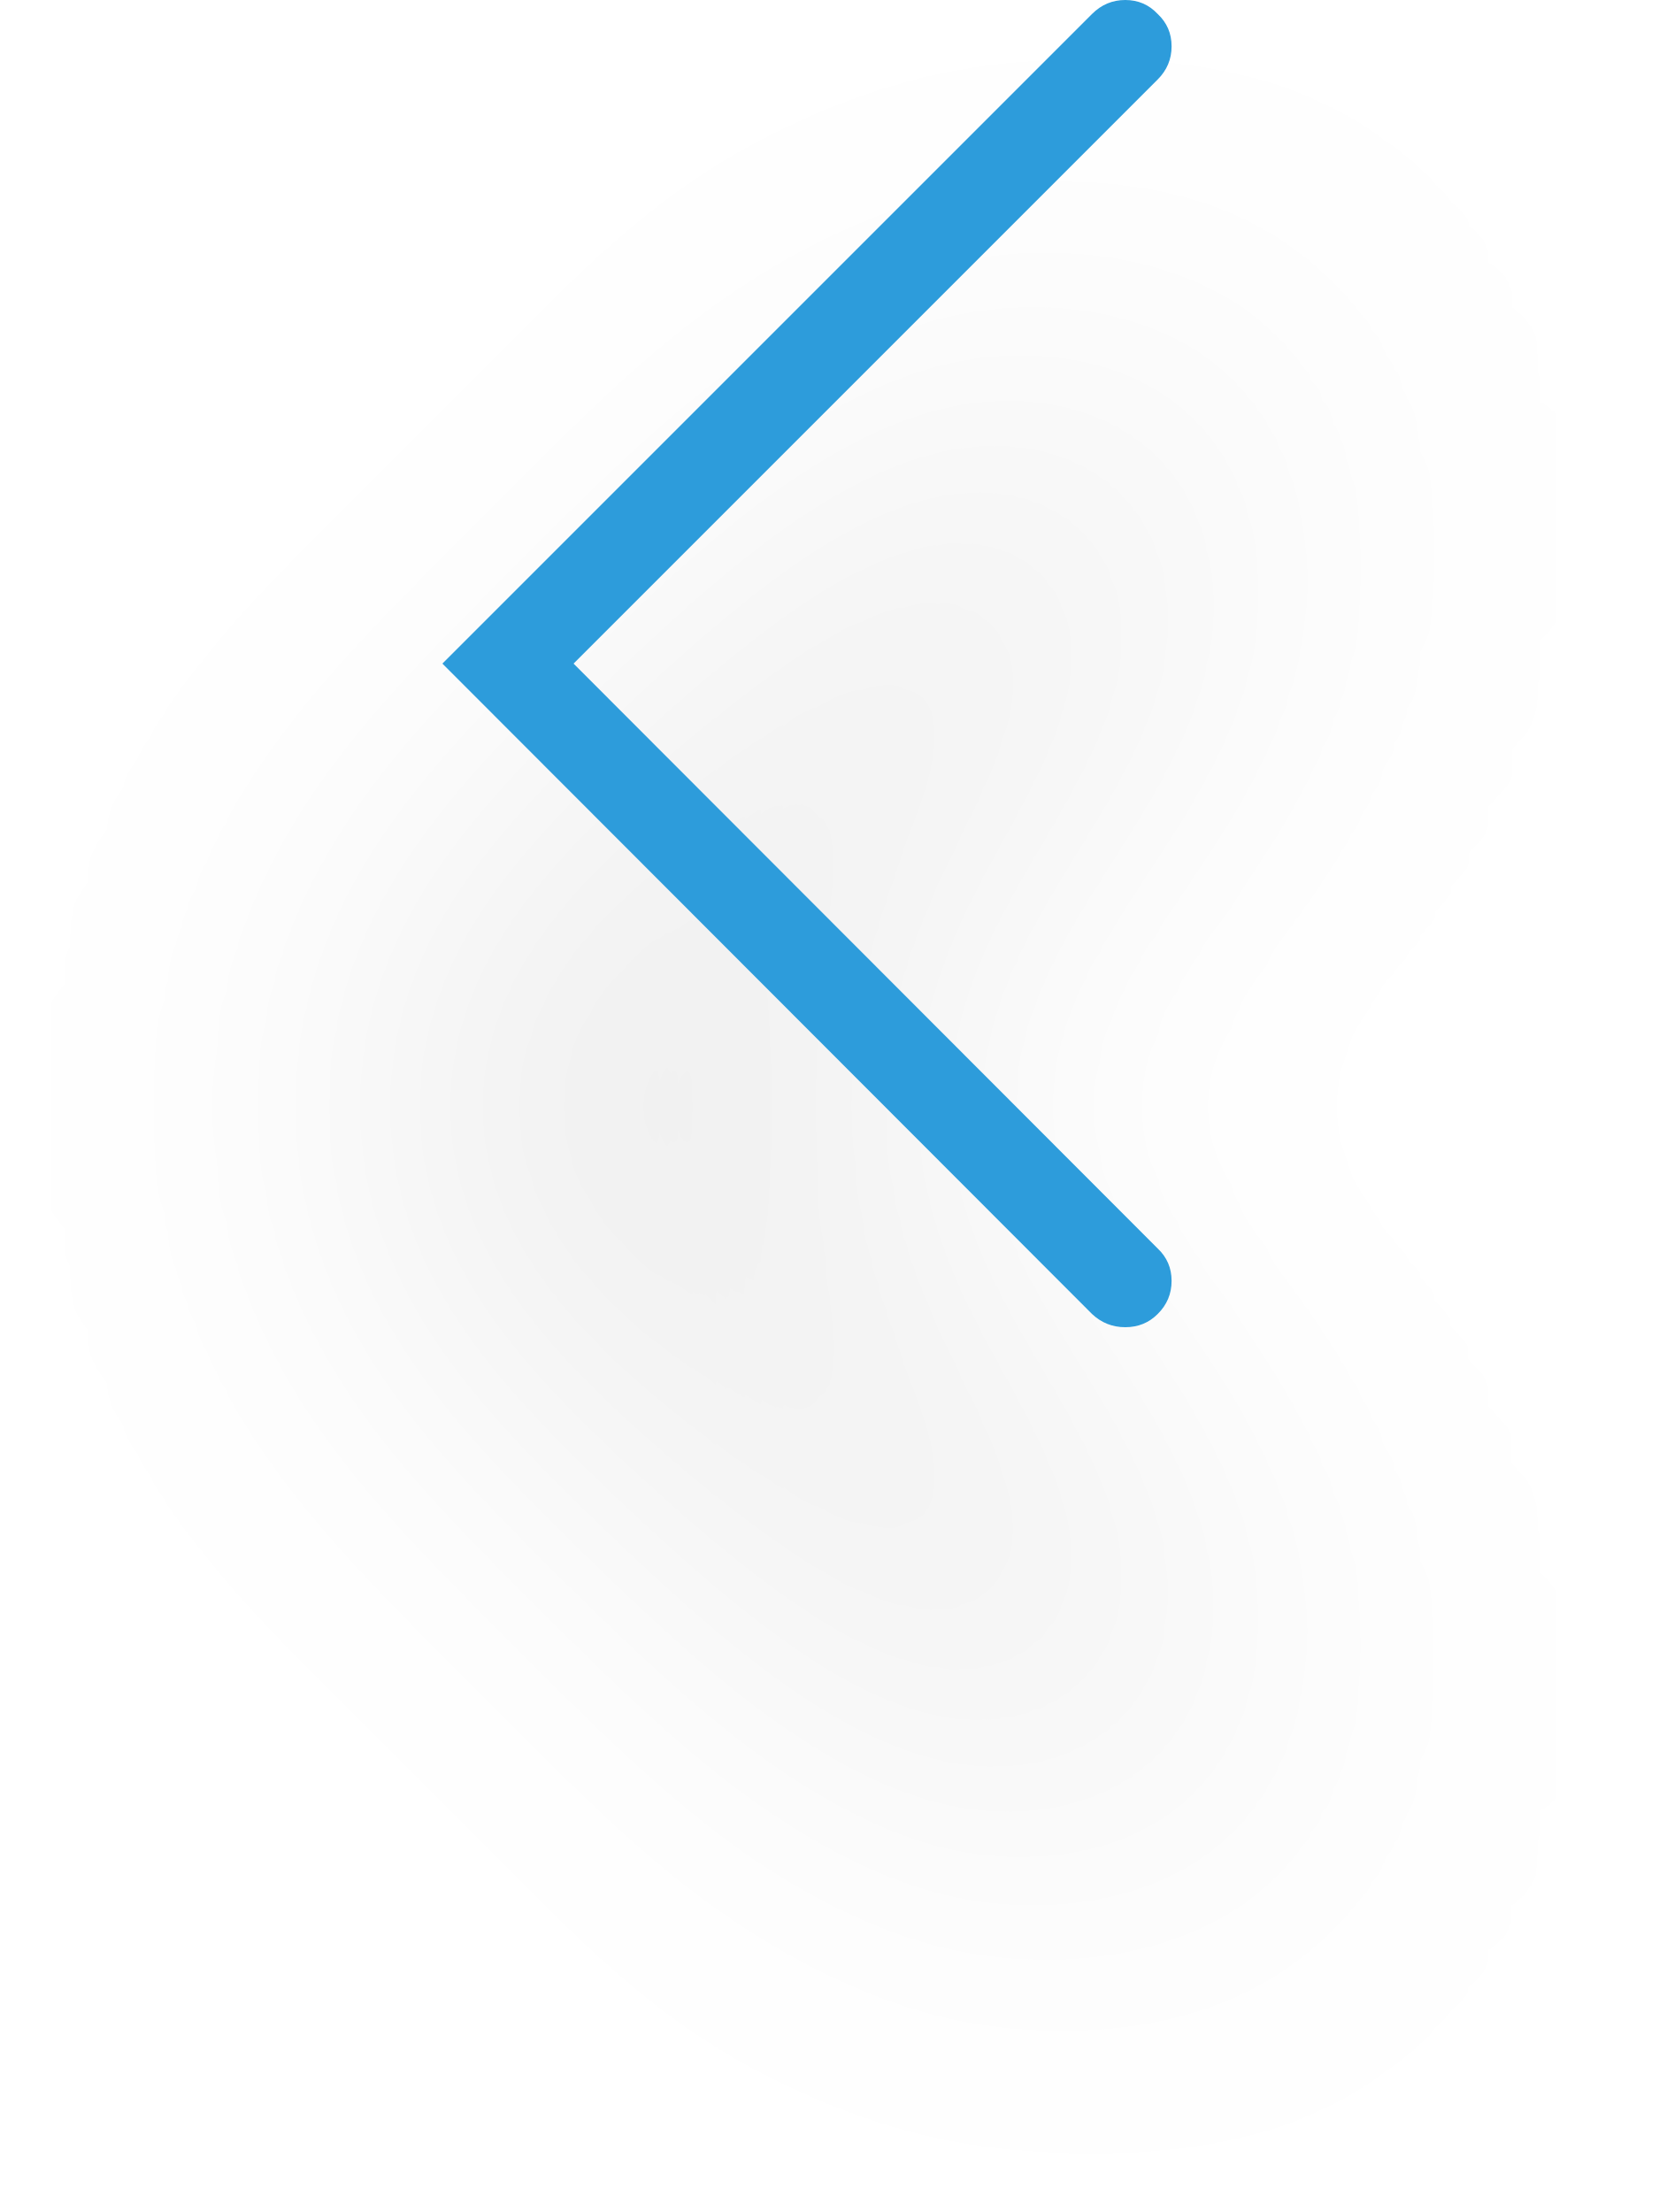
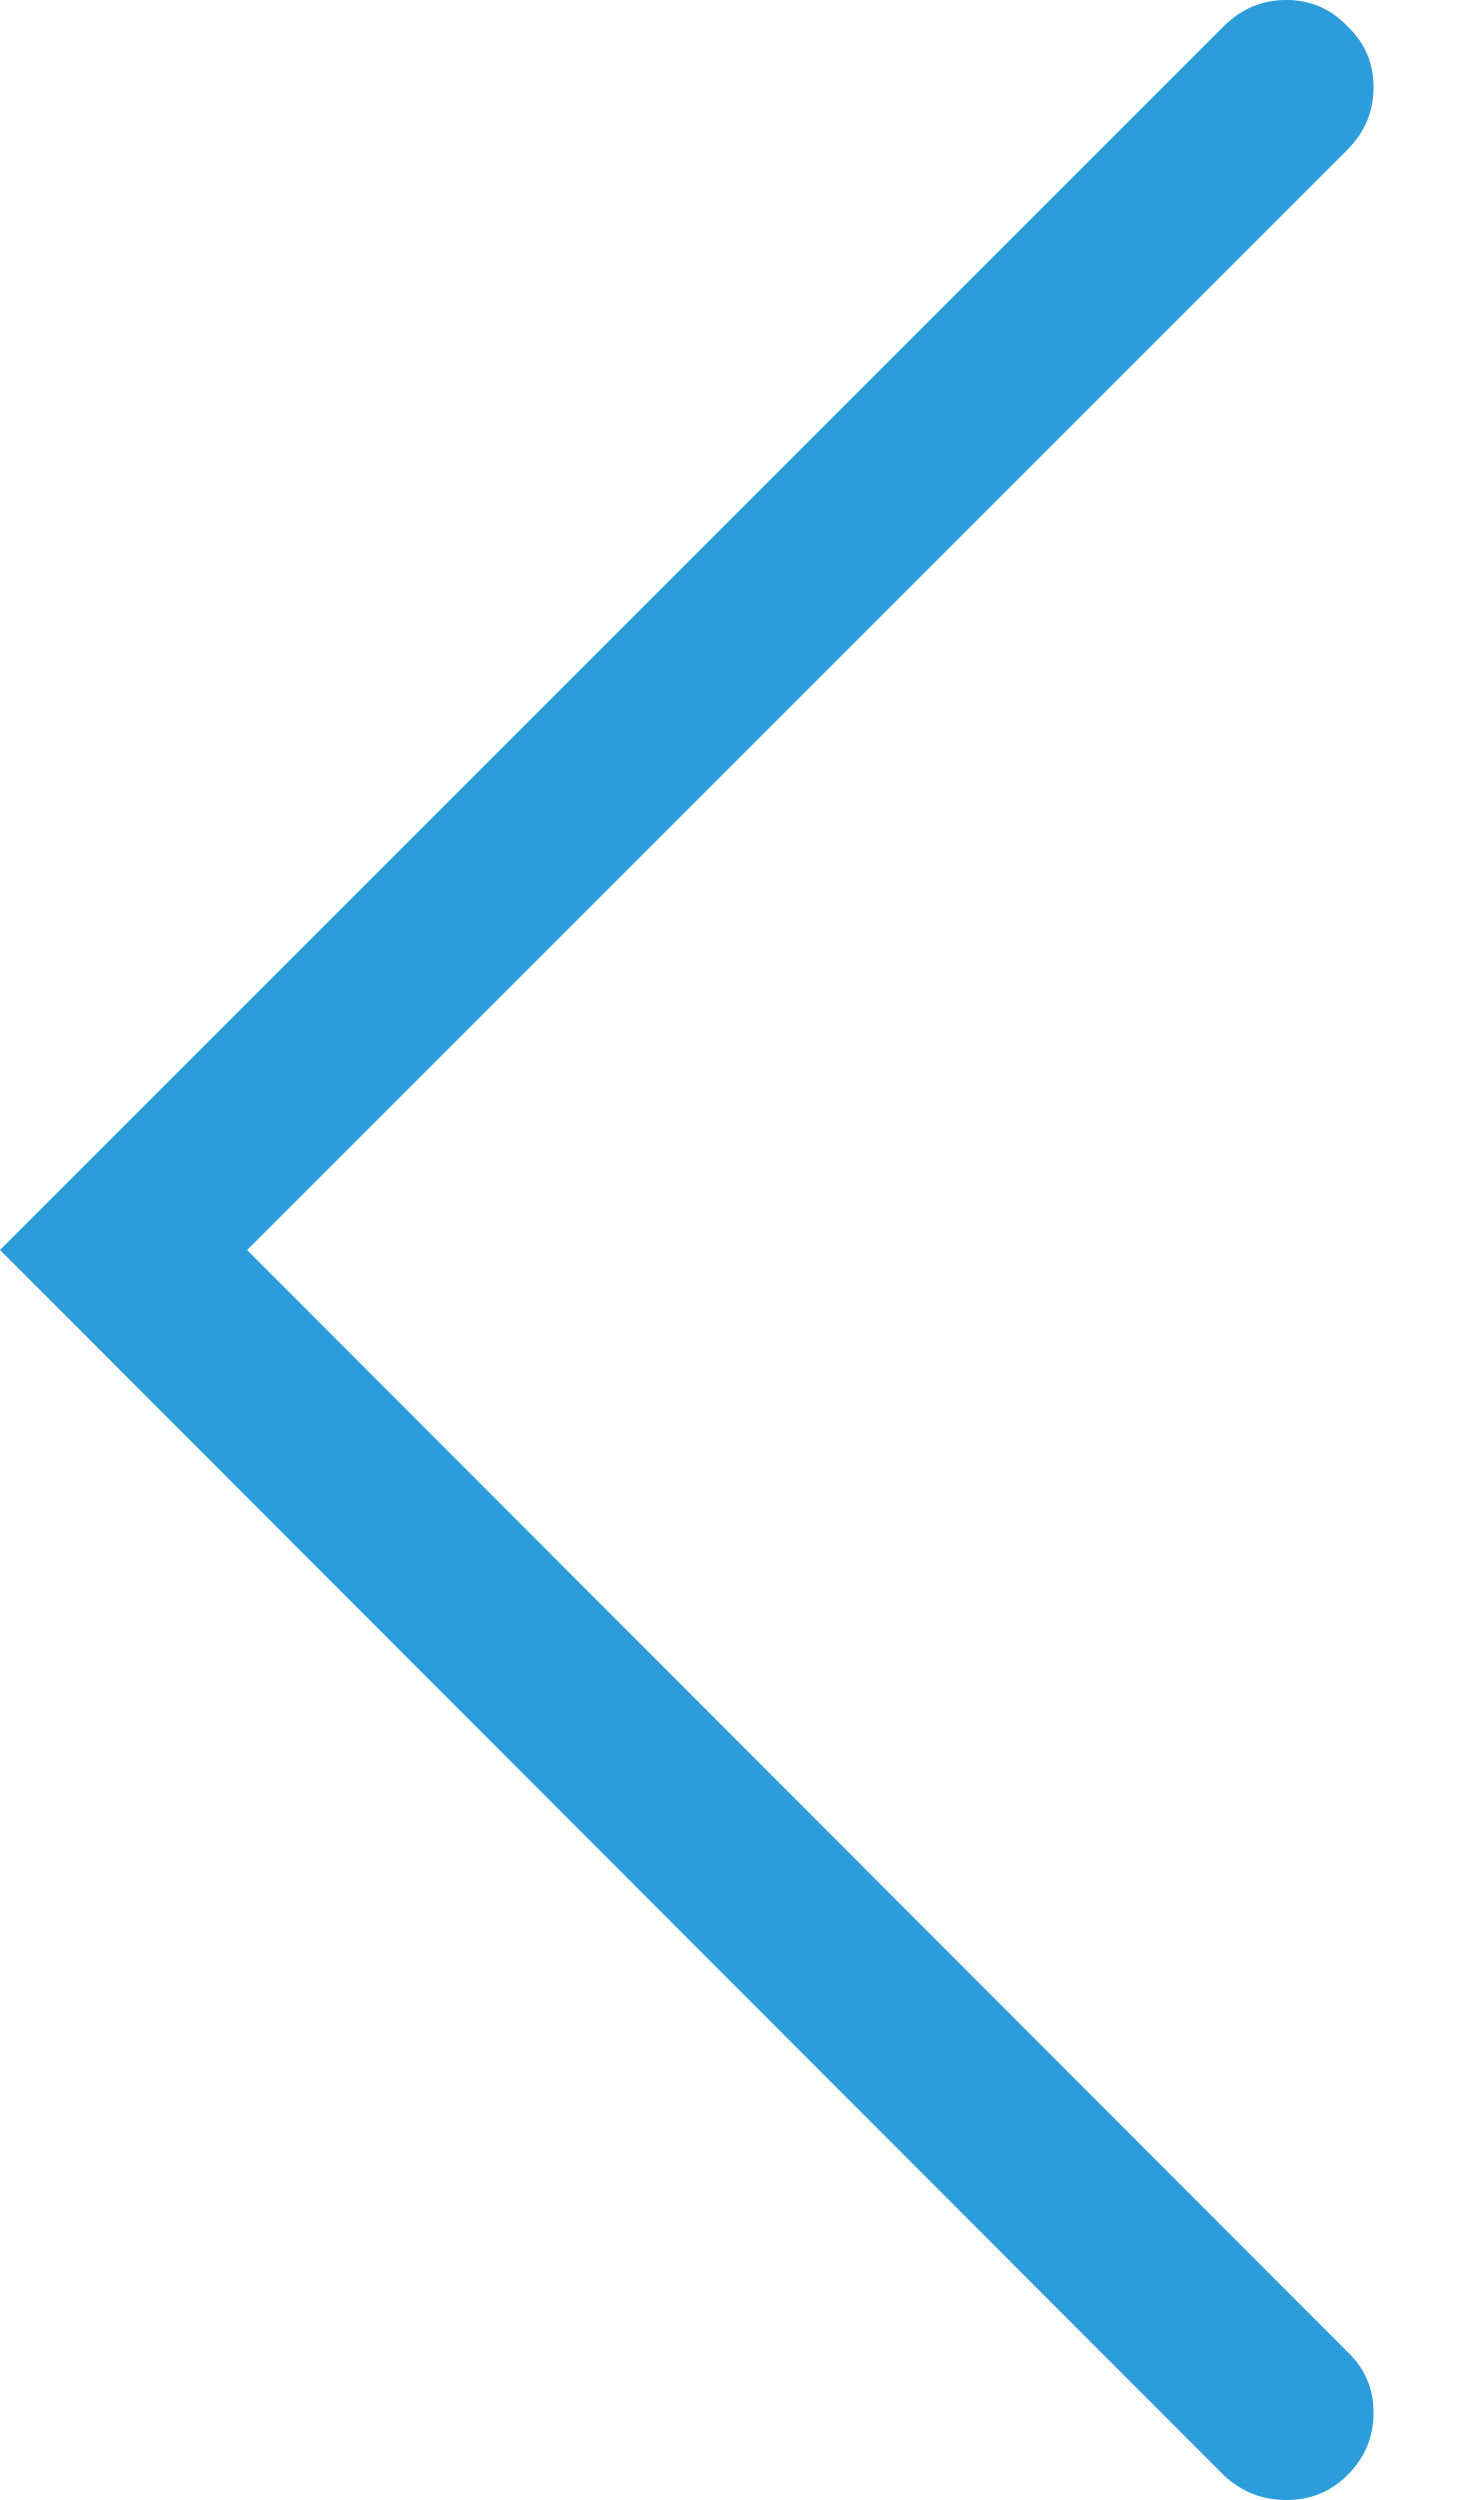
- <svg xmlns="http://www.w3.org/2000/svg" width="15" height="20" viewBox="0 0 15 20" fill="none">
-   <g filter="url(#filter0_d)">
-     <path d="M10.467 0.719C10.551 0.635 10.593 0.535 10.593 0.419C10.593 0.302 10.551 0.205 10.467 0.126C10.388 0.042 10.291 0 10.174 0C10.058 0 9.958 0.042 9.874 0.126L4 6L9.874 11.881C9.958 11.96 10.058 12 10.174 12C10.291 12 10.388 11.96 10.467 11.881C10.551 11.798 10.593 11.698 10.593 11.581C10.593 11.465 10.551 11.367 10.467 11.288L5.186 6L10.467 0.719Z" fill="#2D9CDB" />
-   </g>
-   <defs>
-     <filter id="filter0_d" x="0" y="0" width="14.593" height="20" filterUnits="userSpaceOnUse" color-interpolation-filters="sRGB">
-       <feFlood flood-opacity="0" result="BackgroundImageFix" />
-       <feColorMatrix in="SourceAlpha" type="matrix" values="0 0 0 0 0 0 0 0 0 0 0 0 0 0 0 0 0 0 127 0" />
-       <feOffset dy="4" />
-       <feGaussianBlur stdDeviation="2" />
-       <feColorMatrix type="matrix" values="0 0 0 0 0 0 0 0 0 0 0 0 0 0 0 0 0 0 0.25 0" />
-       <feBlend mode="normal" in2="BackgroundImageFix" result="effect1_dropShadow" />
-       <feBlend mode="normal" in="SourceGraphic" in2="effect1_dropShadow" result="shape" />
-     </filter>
-   </defs>
+ <svg xmlns="http://www.w3.org/2000/svg" width="7" height="12" viewBox="0 0 7 12" fill="none">
+   <path d="M6.467 0.719C6.551 0.635 6.593 0.535 6.593 0.419C6.593 0.302 6.551 0.205 6.467 0.126C6.388 0.042 6.291 0 6.174 0C6.058 0 5.958 0.042 5.874 0.126L0 6L5.874 11.881C5.958 11.96 6.058 12 6.174 12C6.291 12 6.388 11.96 6.467 11.881C6.551 11.798 6.593 11.698 6.593 11.581C6.593 11.465 6.551 11.367 6.467 11.288L1.186 6L6.467 0.719Z" fill="#2D9CDB" />
</svg>
